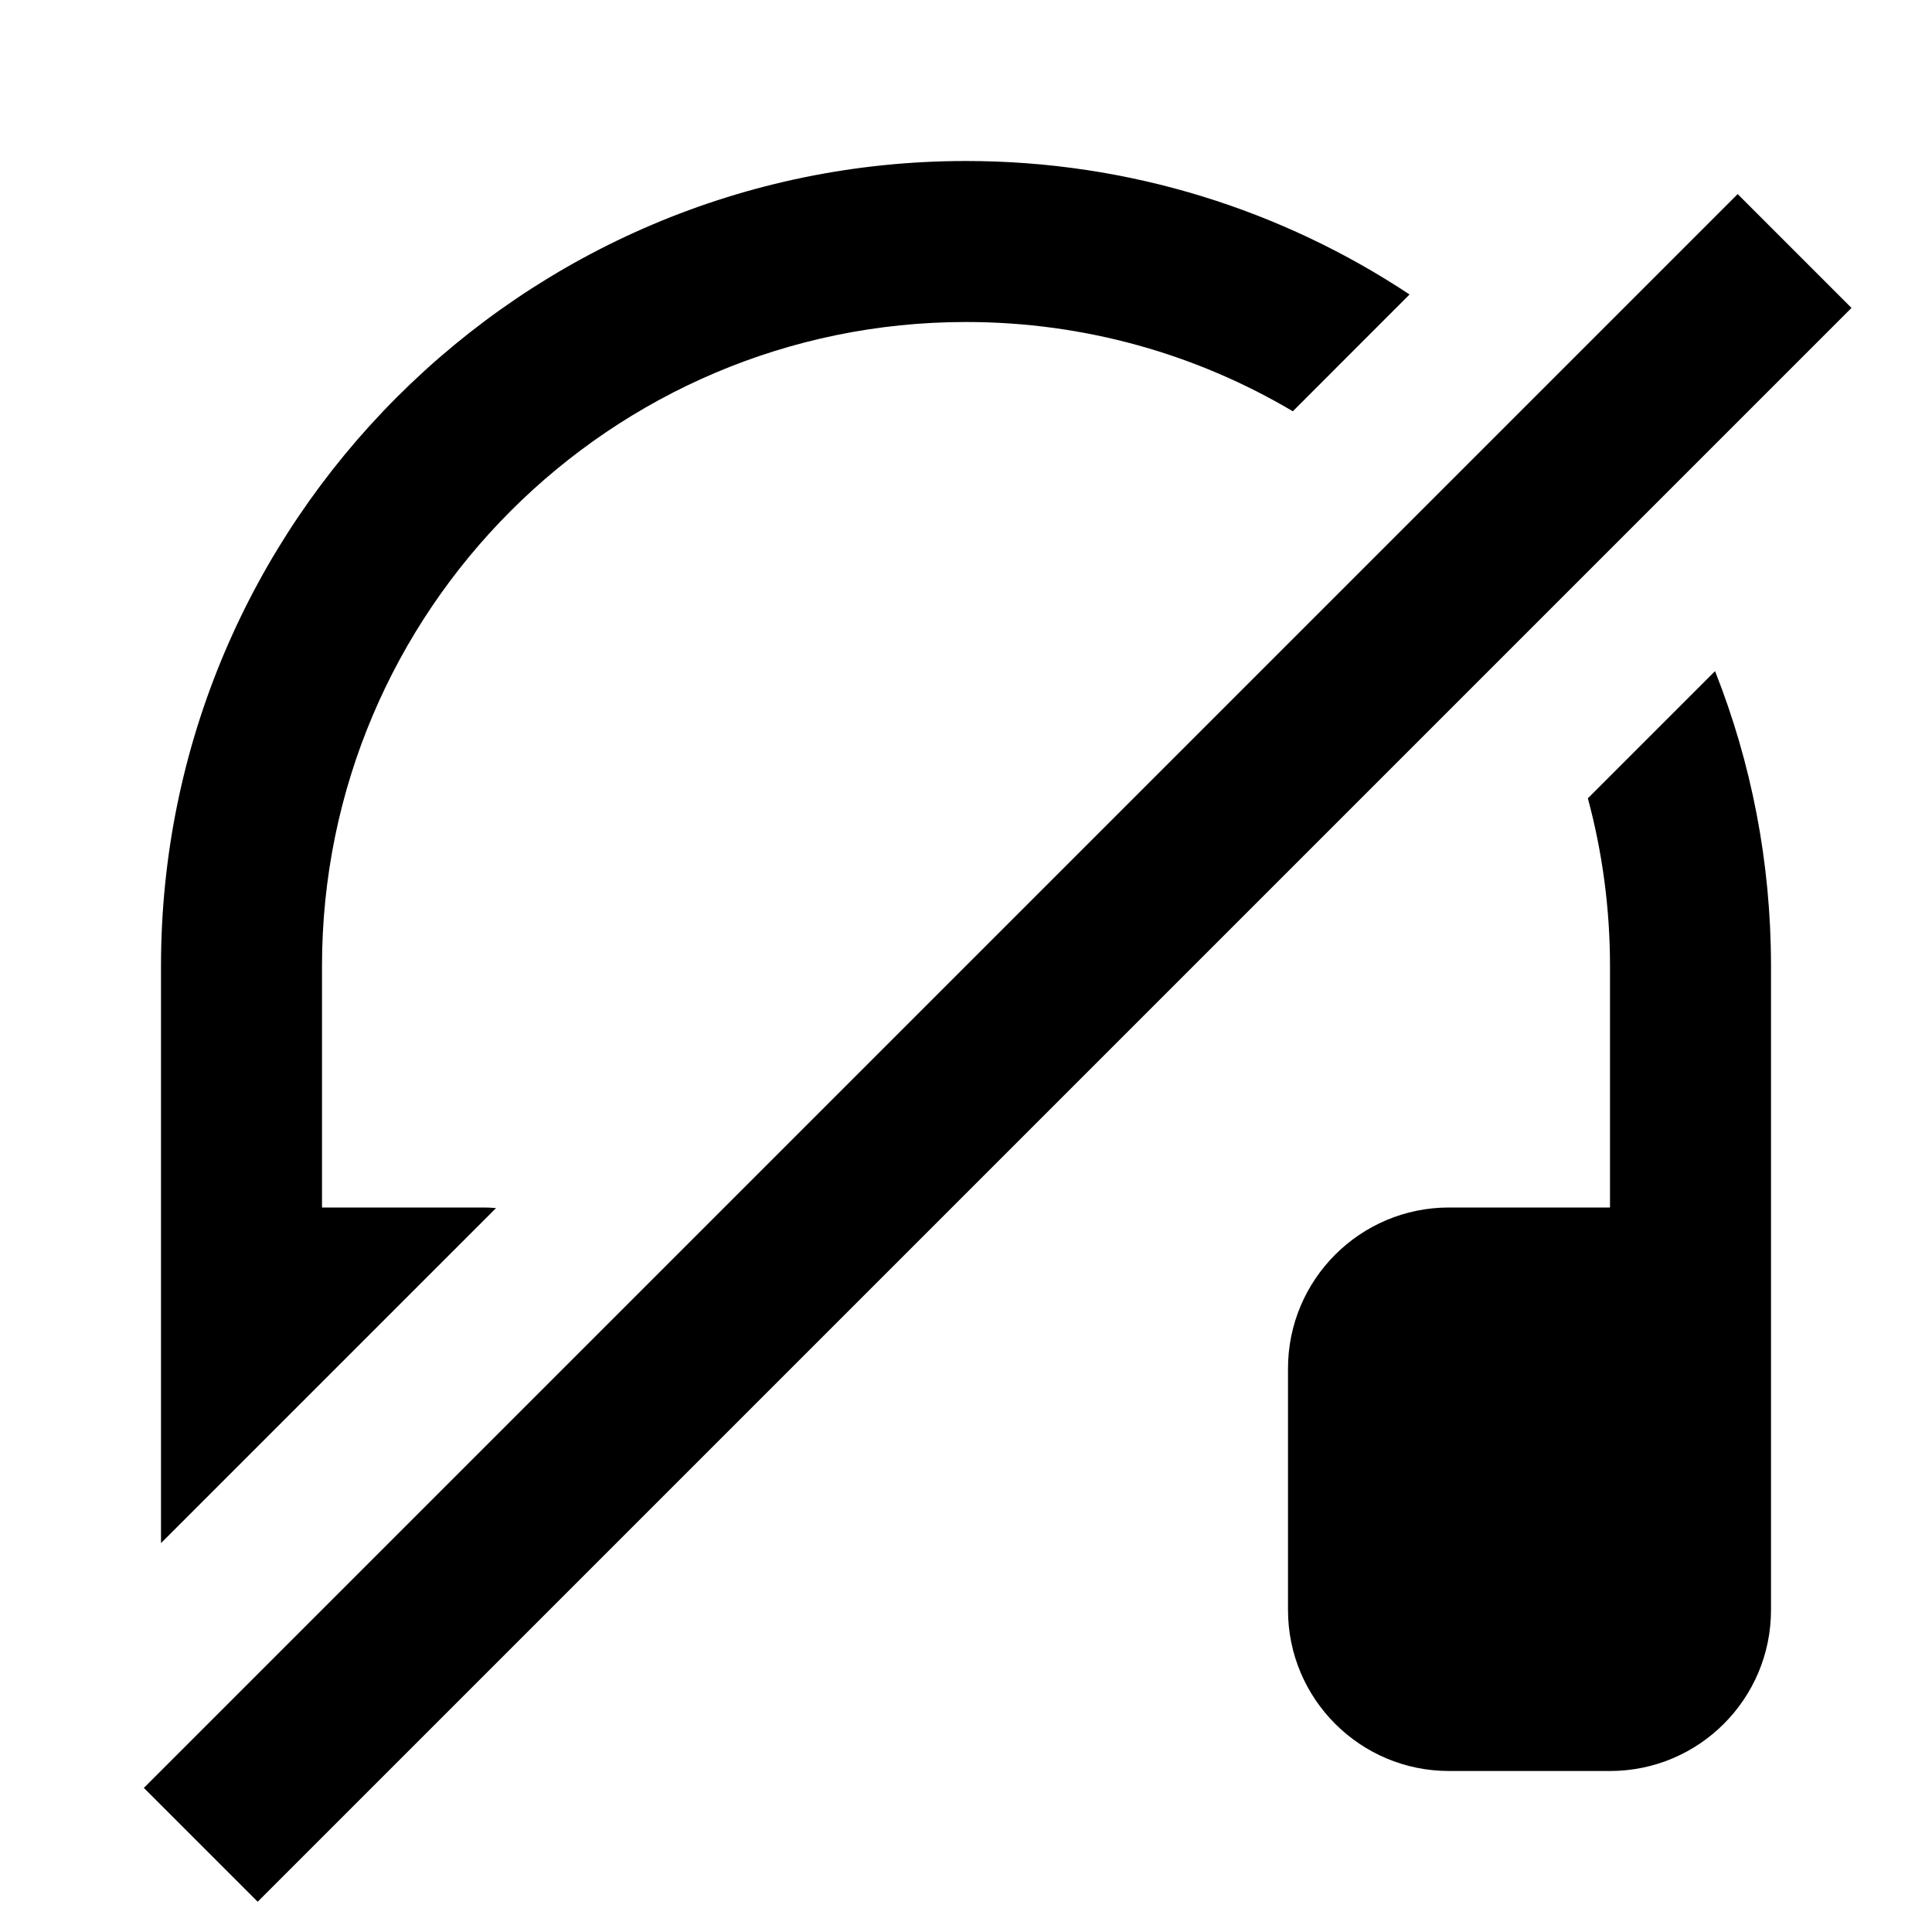
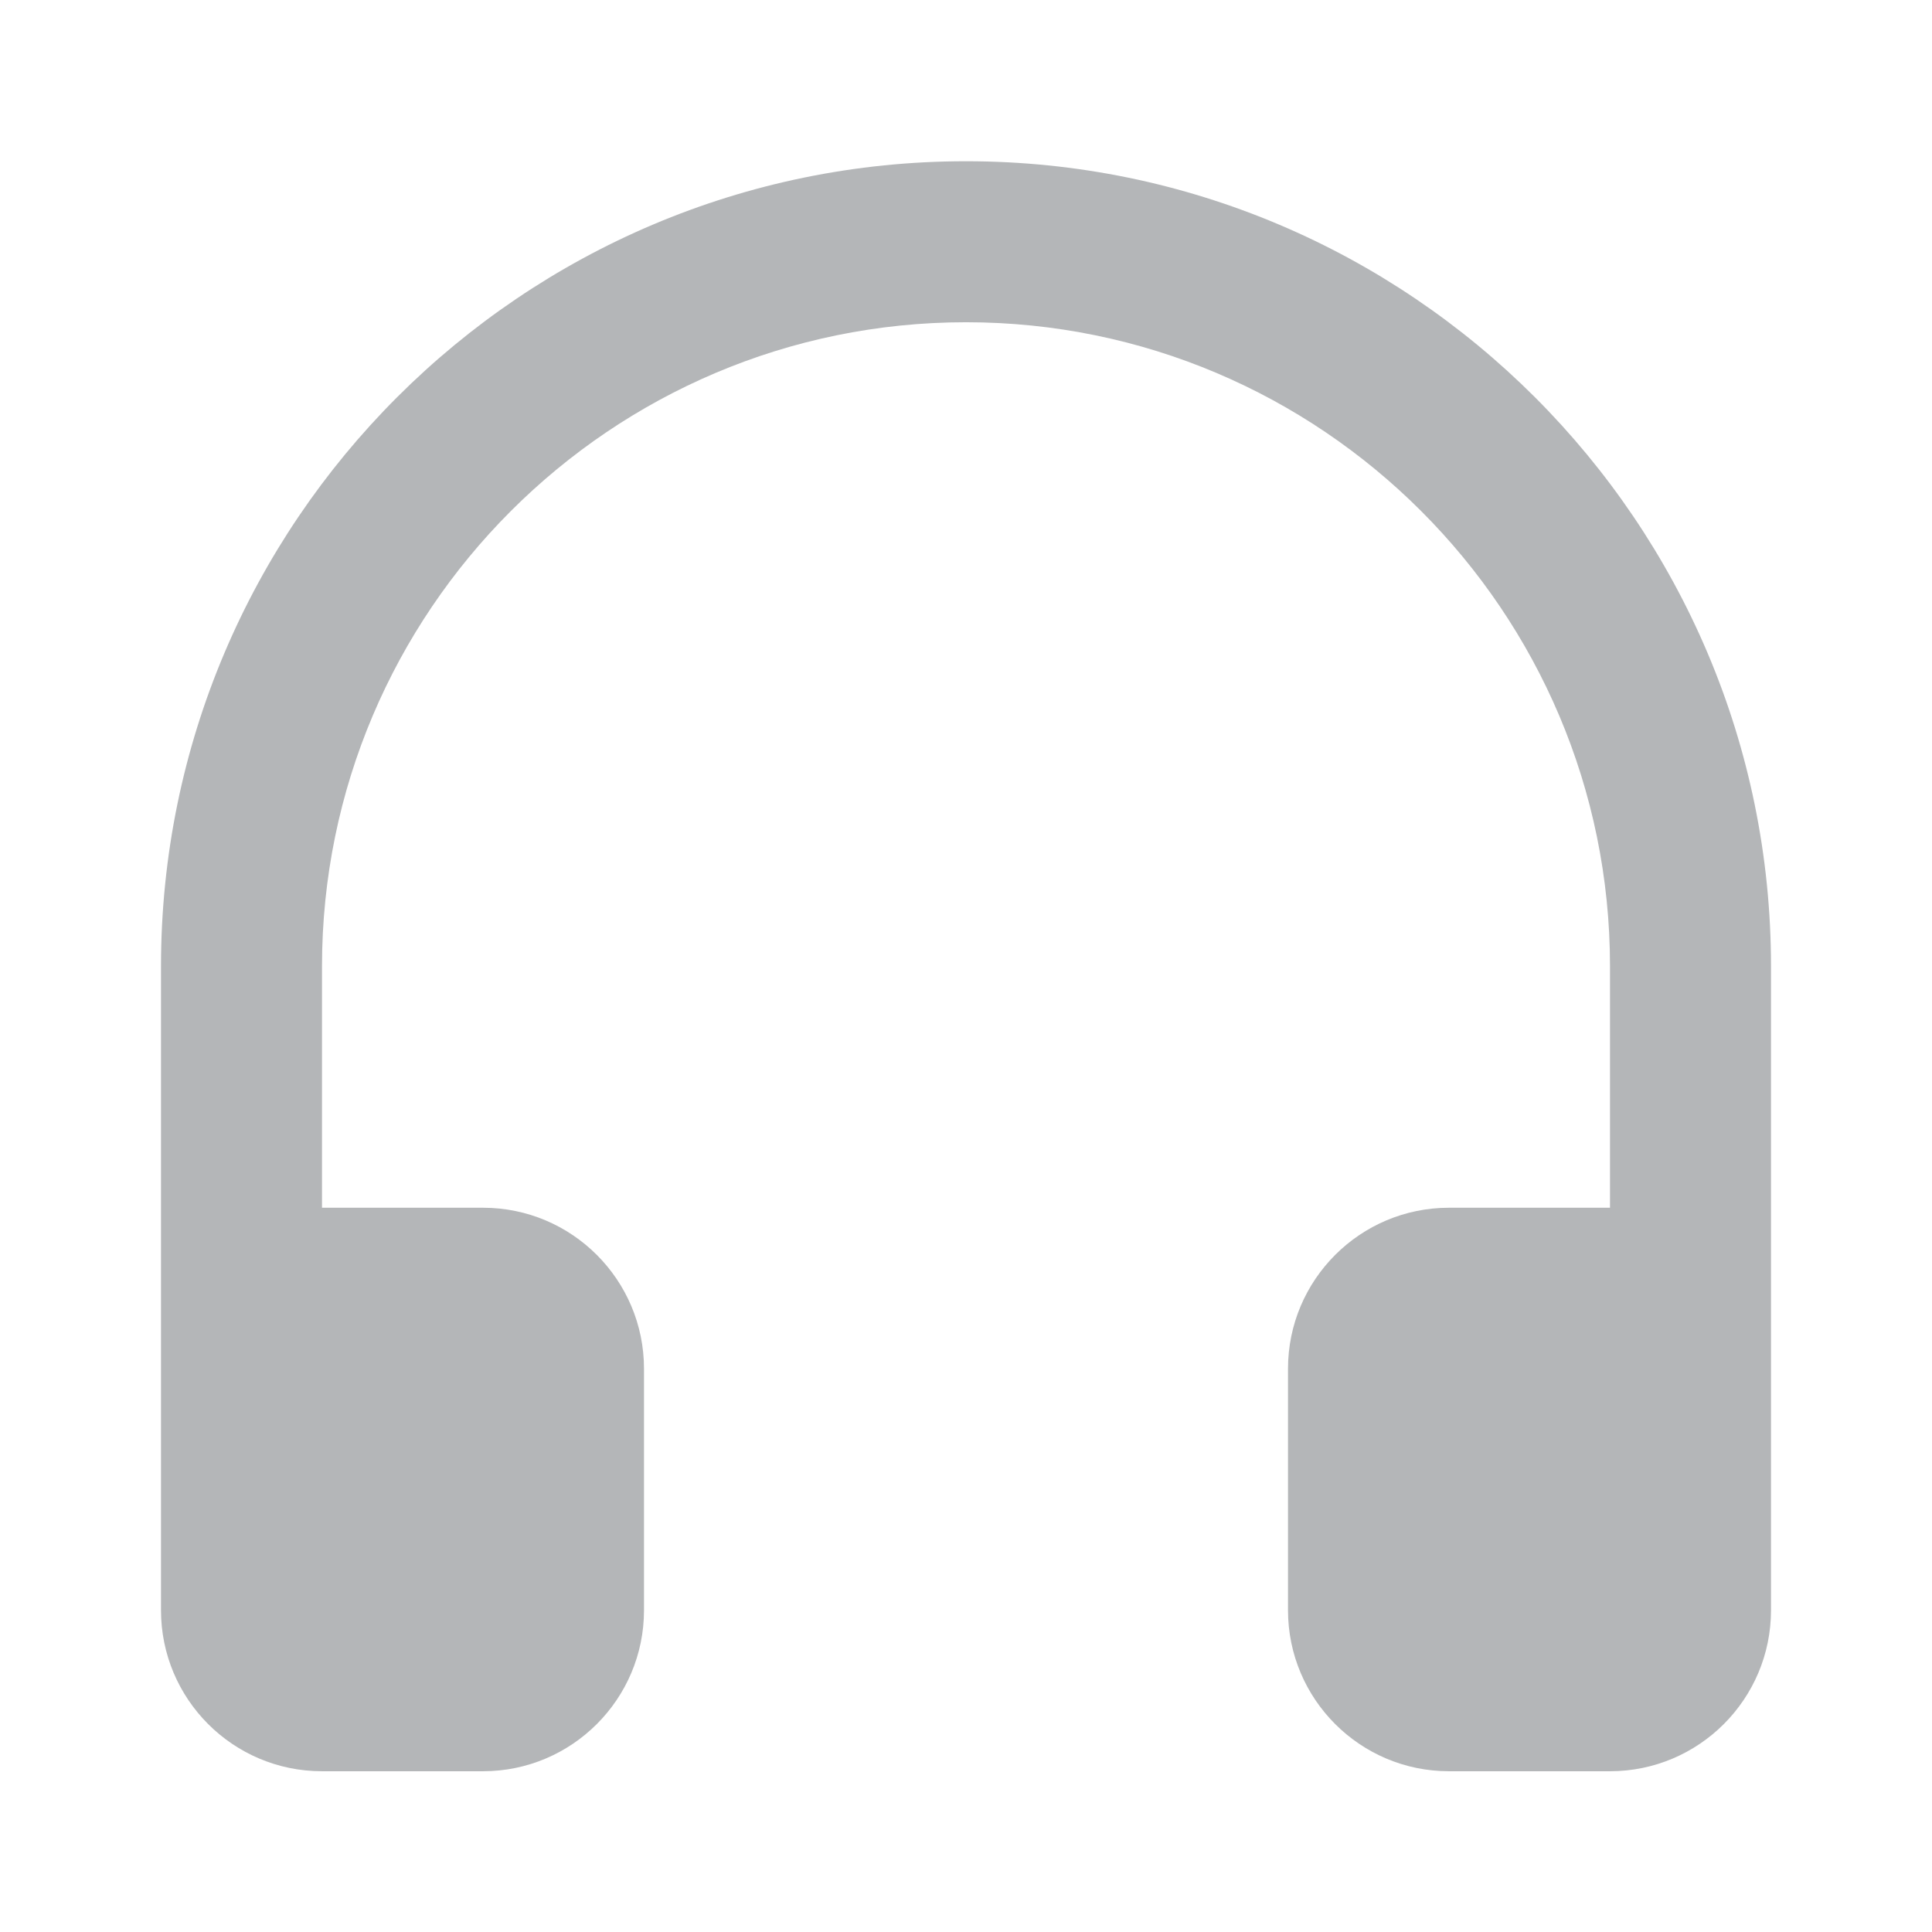
- <svg xmlns="http://www.w3.org/2000/svg" width="20" height="20" viewBox="0 0 24 24">
-   <path d="M6.162 15.007C6.109 15.002 6.055 15 6 15H4V12C4 7.588 7.589 4 12 4C13.481 4 14.869 4.404 16.06 5.109L17.51 3.658C15.929 2.611 14.035 2 12 2C6.486 2 2 6.485 2 12V19.169L6.162 15.007Z" fill="currentColor" />
-   <path d="M19.725 9.917C19.904 10.581 20 11.28 20 12V15H18C16.896 15 16 15.896 16 17V20C16 21.104 16.896 22 18 22H20C21.105 22 22 21.104 22 20V12C22 10.707 21.754 9.471 21.305 8.337L19.725 9.917Z" fill="currentColor" />
-   <path d="M3.201 23.624L1.787 22.21L21.586 2.411L23 3.825L3.201 23.624Z" class="strikethrough" fill="currentColor" />
+ <svg xmlns="http://www.w3.org/2000/svg" width="24" height="24" viewBox="0 0 24 24">
+   <path fill="#b4b6b8" d="M12 2.003C6.486 2.003 2 6.488 2 12.003V20.003C2 21.107 2.895 22.003 4 22.003H6C7.104 22.003 8 21.107 8 20.003V17.003C8 15.899 7.104 15.003 6 15.003H4V12.003C4 7.591 7.589 4.003 12 4.003C16.411 4.003 20 7.591 20 12.003V15.003H18C16.896 15.003 16 15.899 16 17.003V20.003C16 21.107 16.896 22.003 18 22.003H20C21.104 22.003 22 21.107 22 20.003V12.003C22 6.488 17.514 2.003 12 2.003Z" />
</svg>
